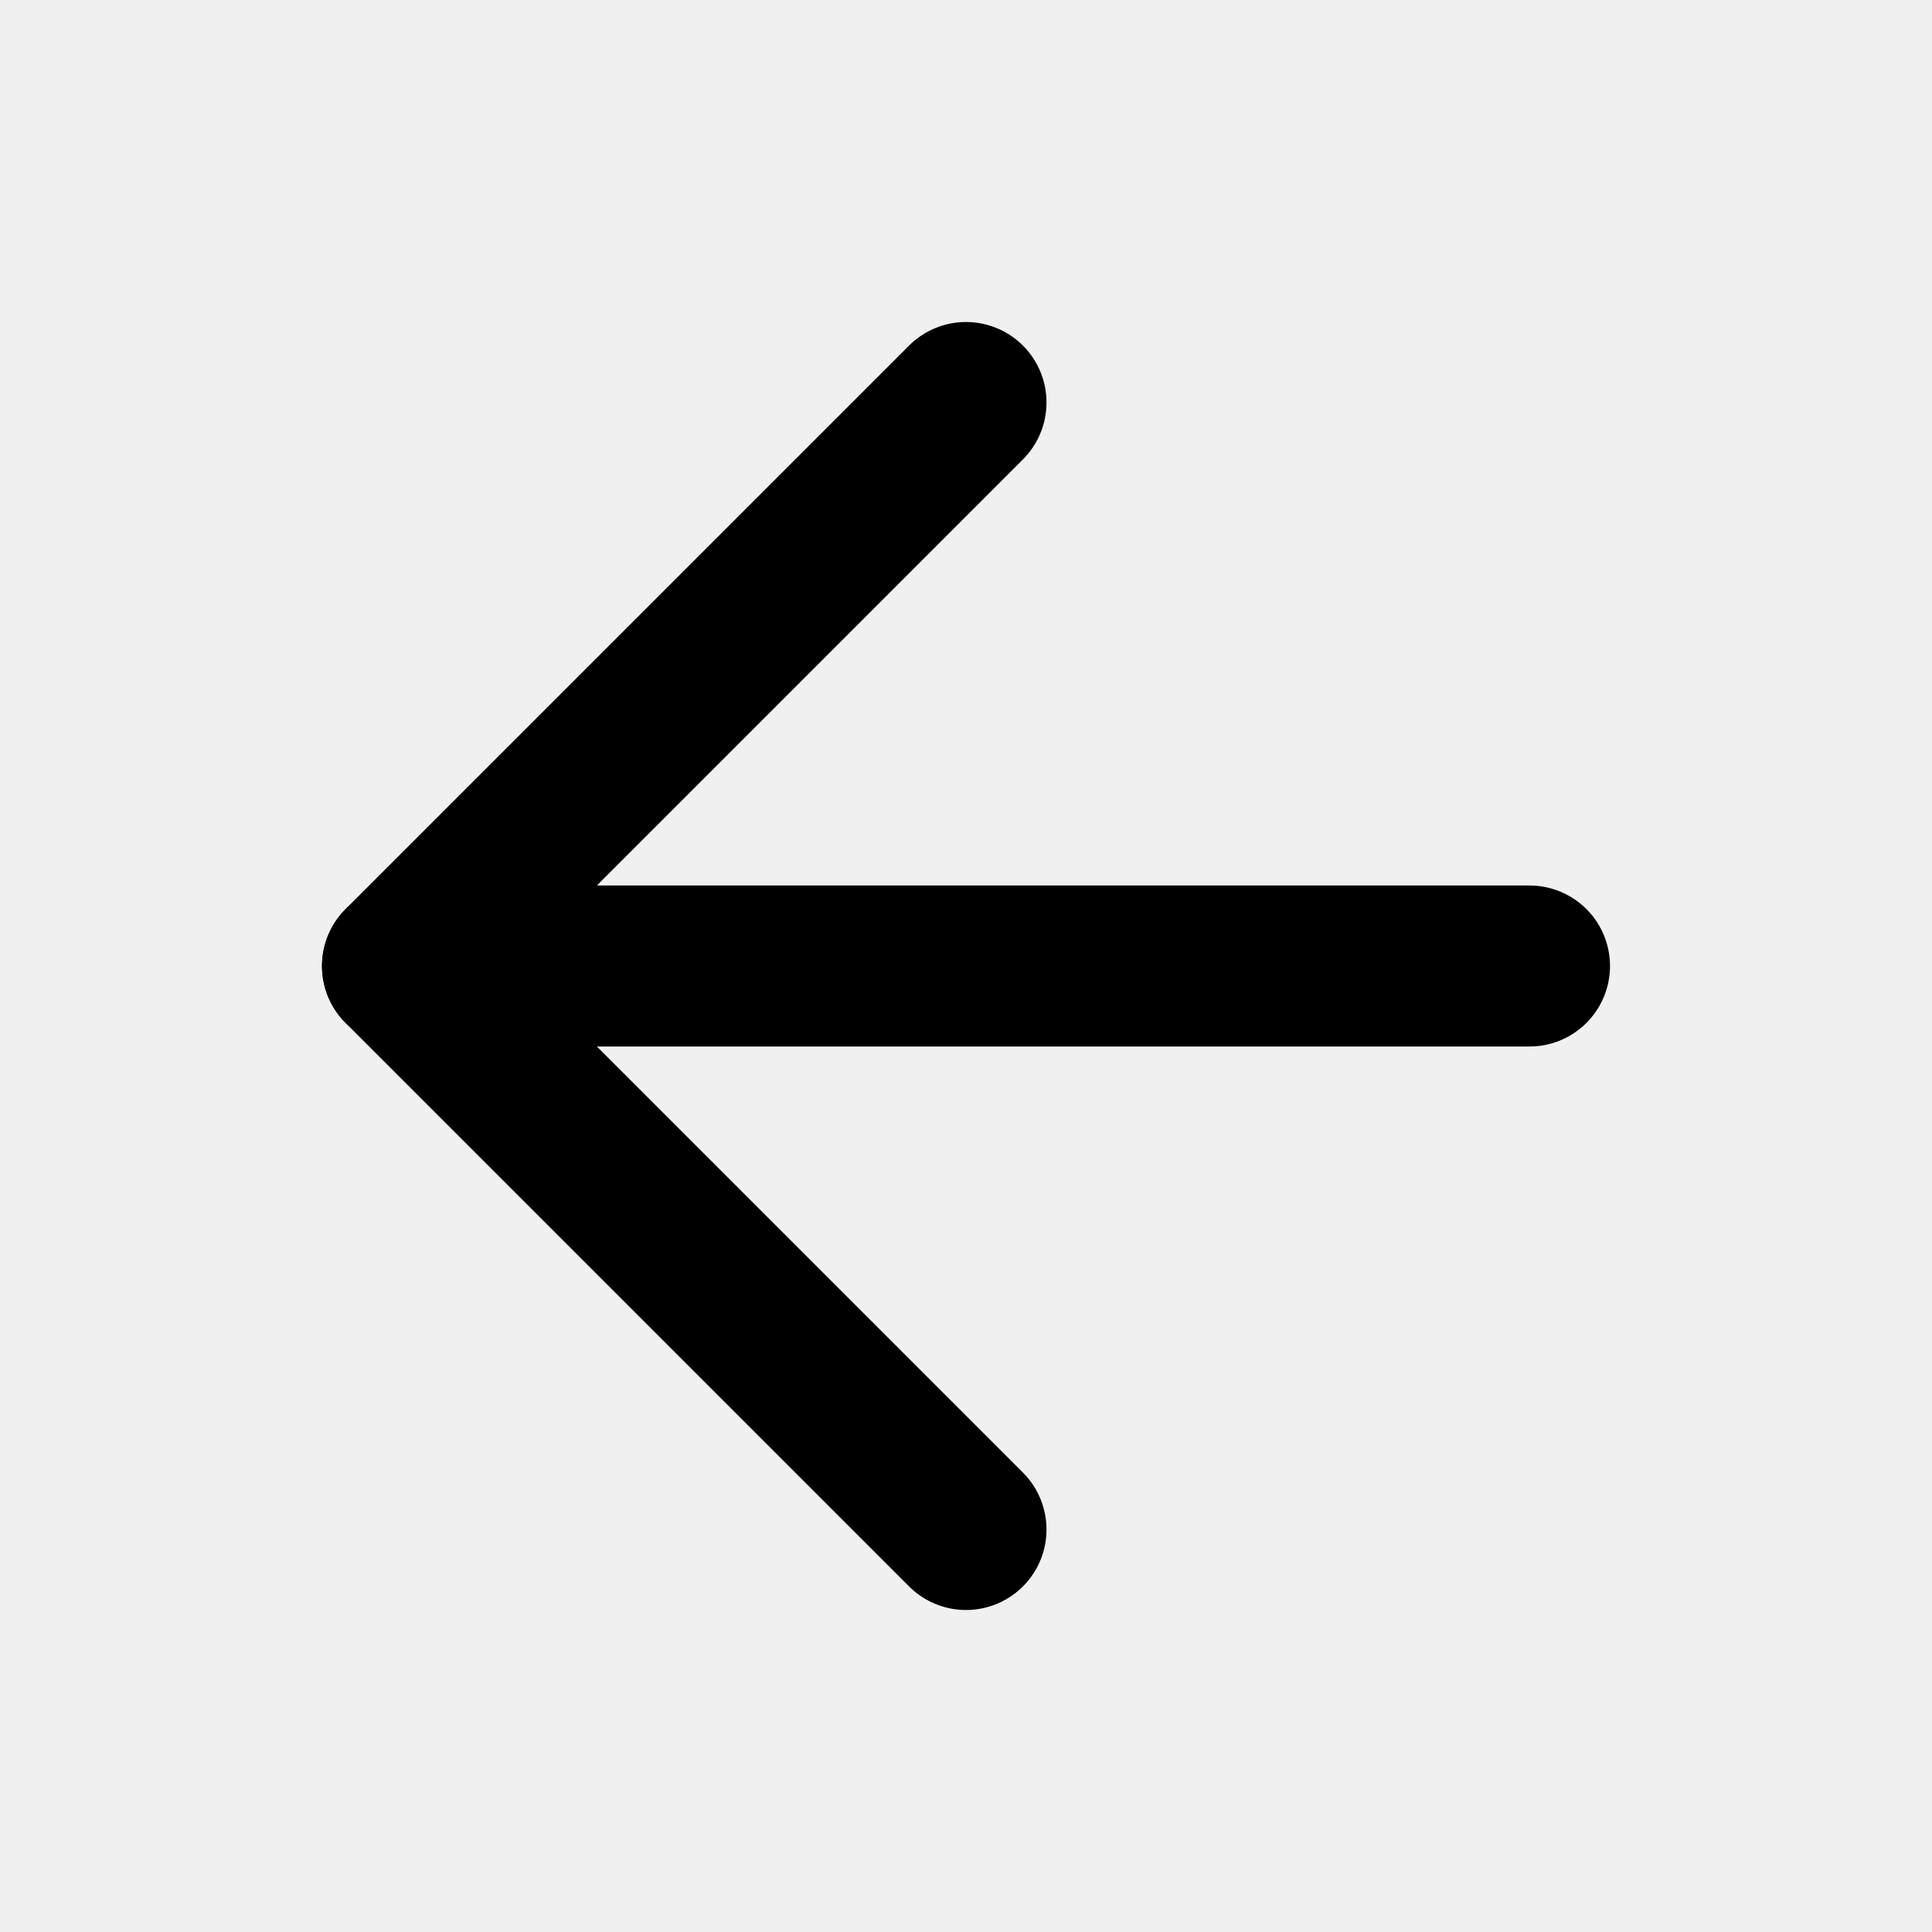
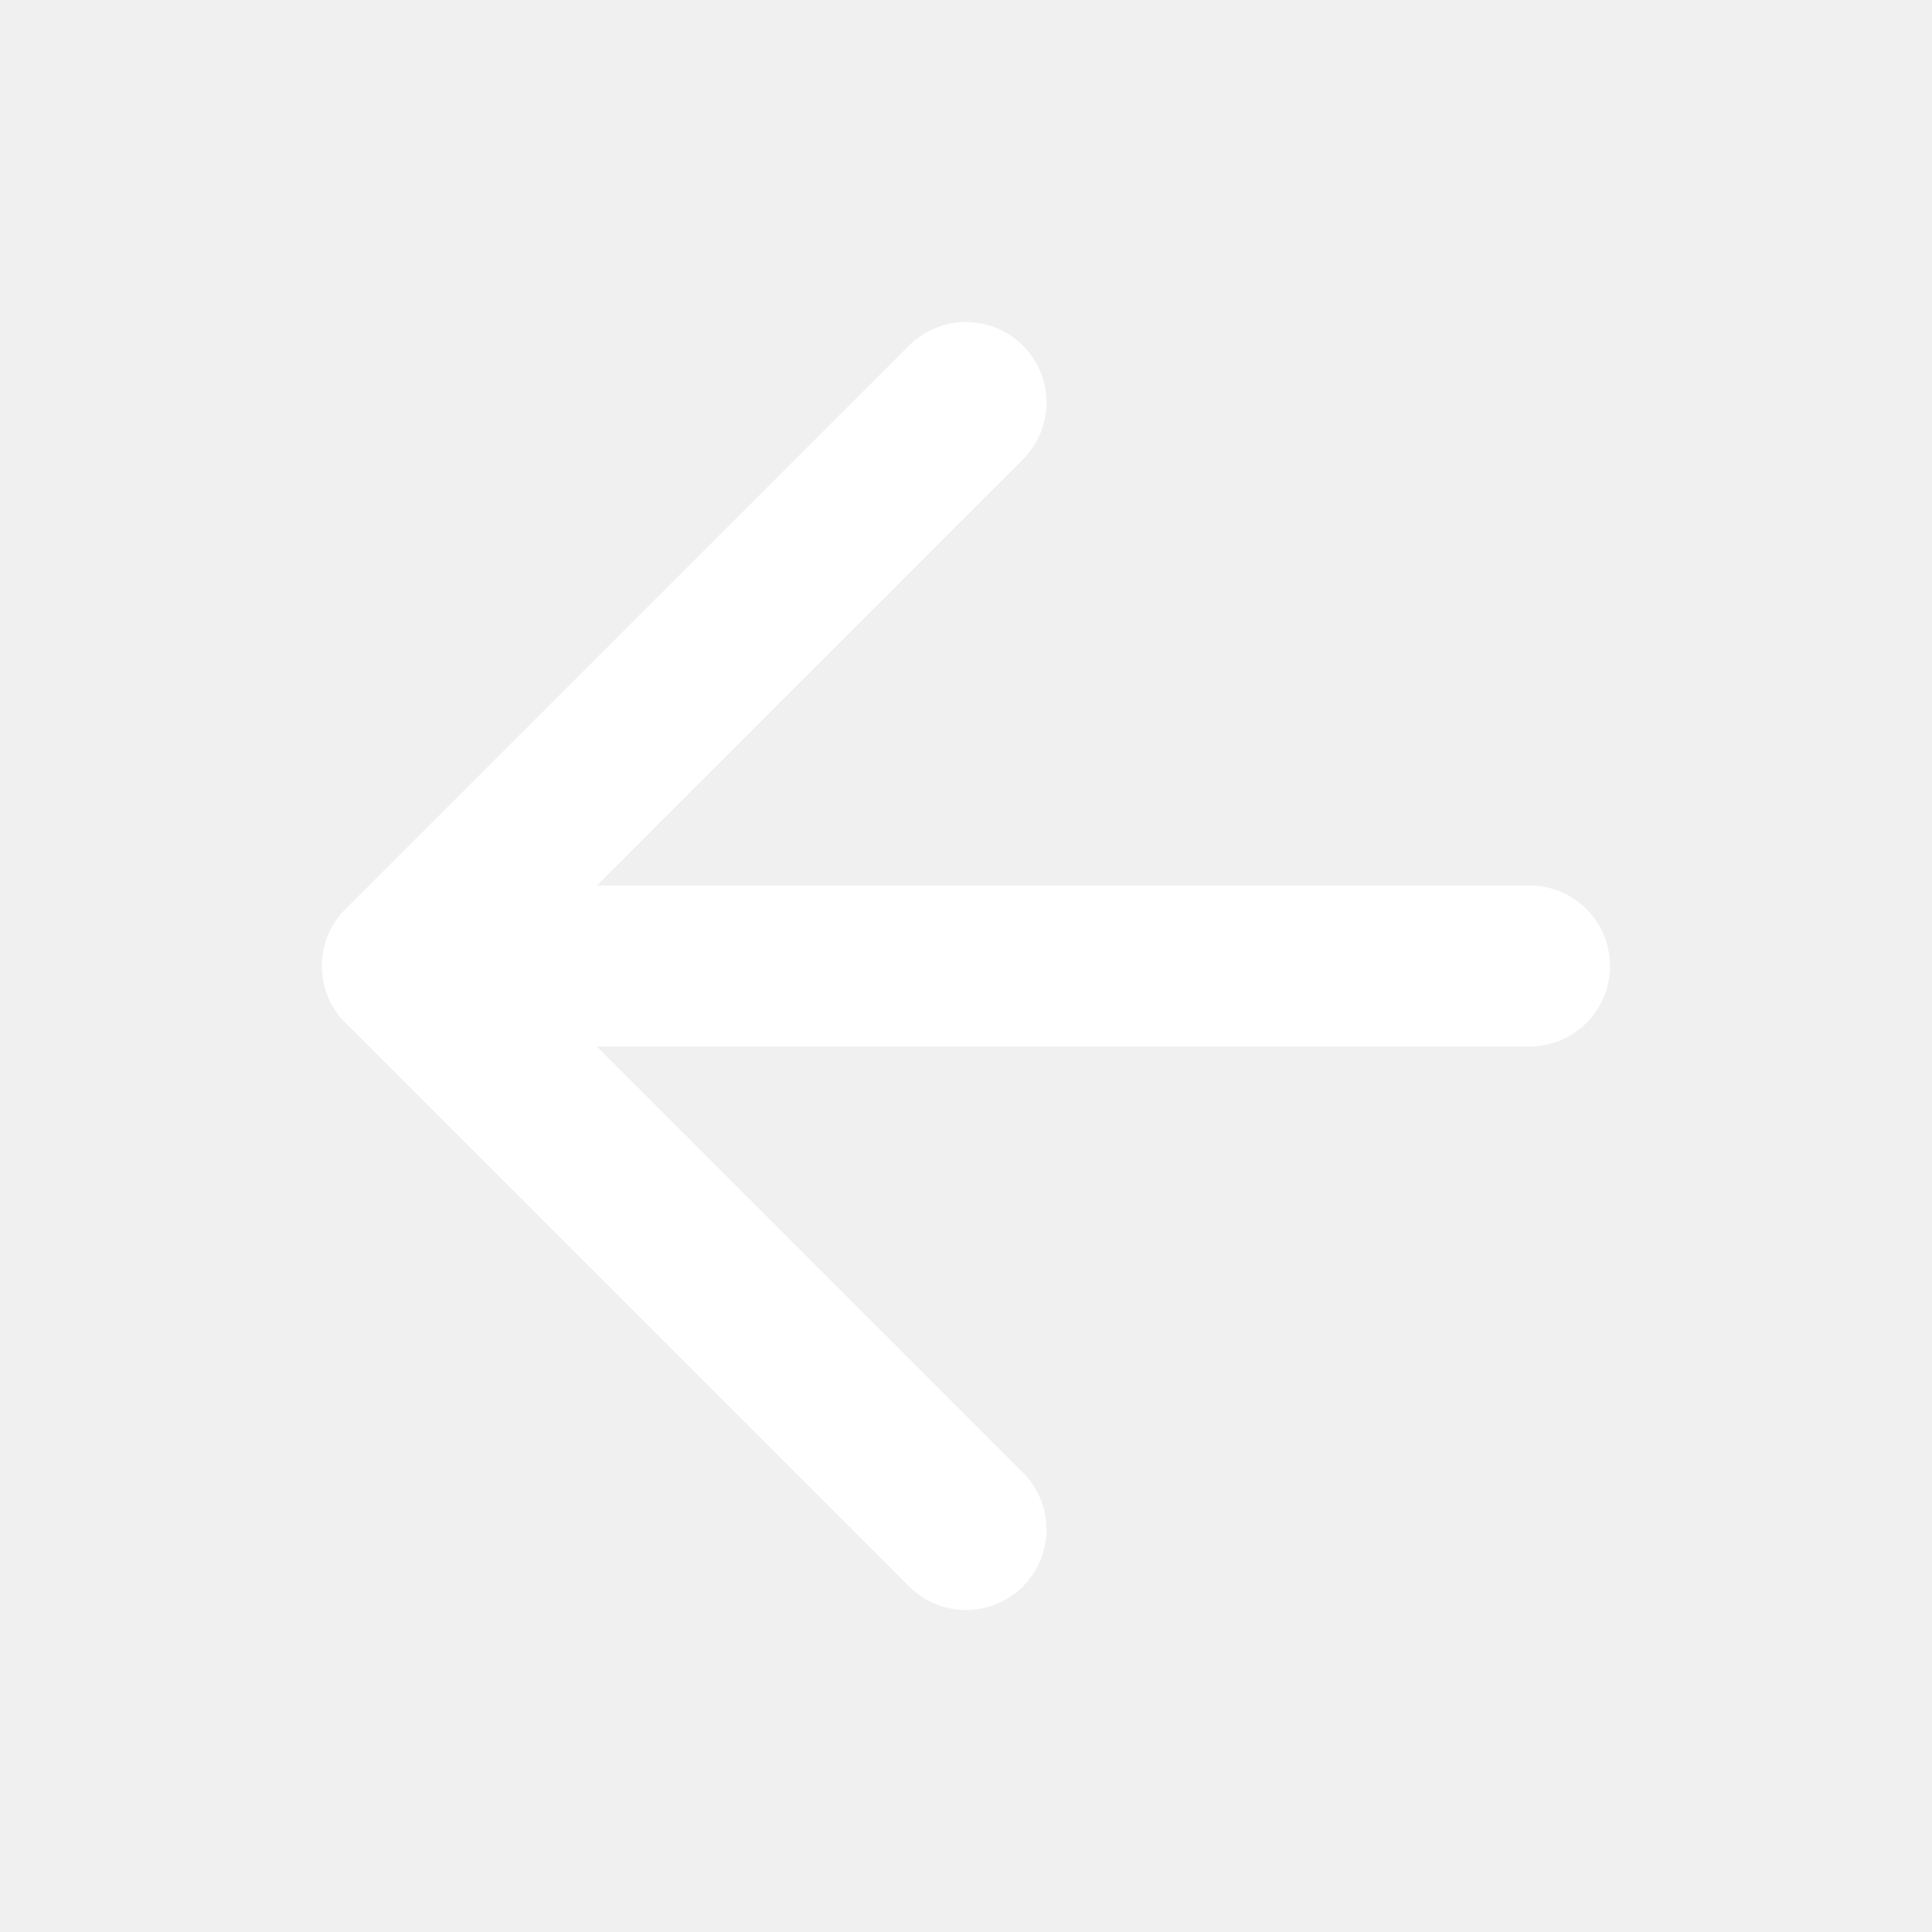
- <svg xmlns="http://www.w3.org/2000/svg" width="24" height="24" viewBox="0 0 24 24" fill="none" stroke="currentColor" stroke-width="2" stroke-linecap="round" stroke-linejoin="round" class="feather feather-arrow-left">
+ <svg xmlns="http://www.w3.org/2000/svg" viewBox="0 0 24 24" fill="none" stroke="white" stroke-width="2" stroke-linecap="round" stroke-linejoin="round" class="feather feather-arrow-left">
  <line x1="19" y1="12" x2="5" y2="12" />
  <polyline points="12 19 5 12 12 5" />
</svg>
